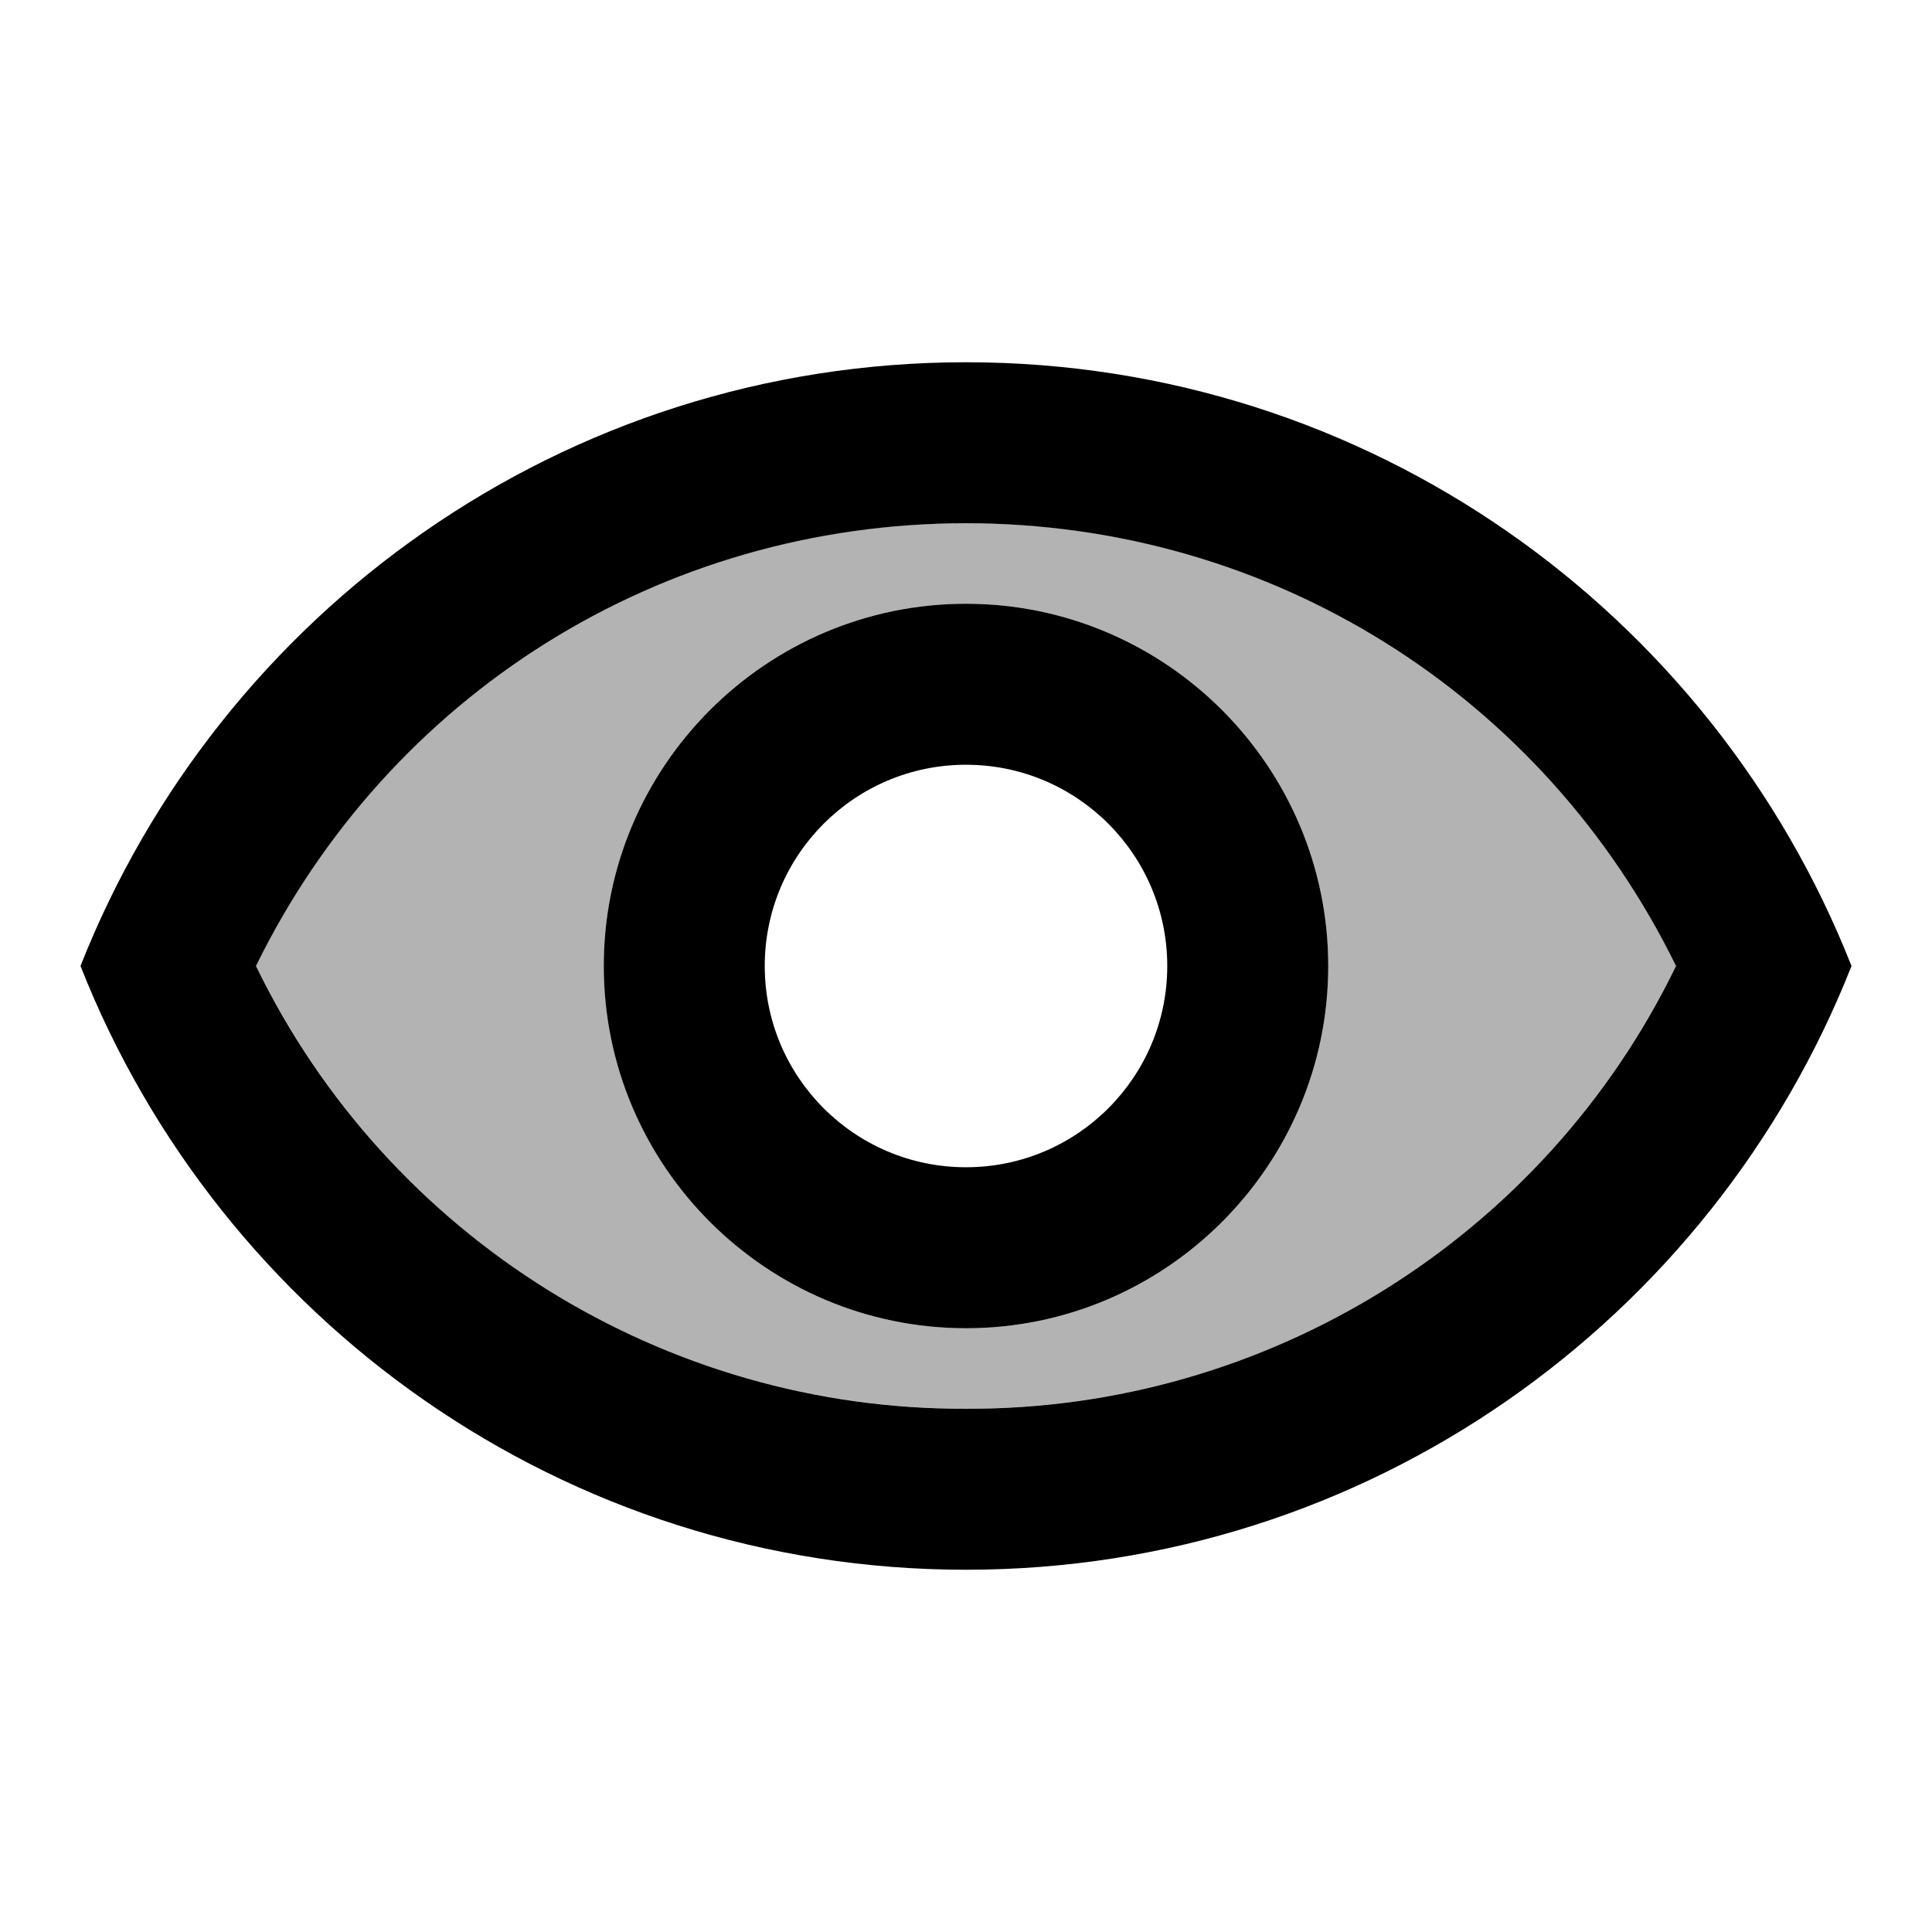
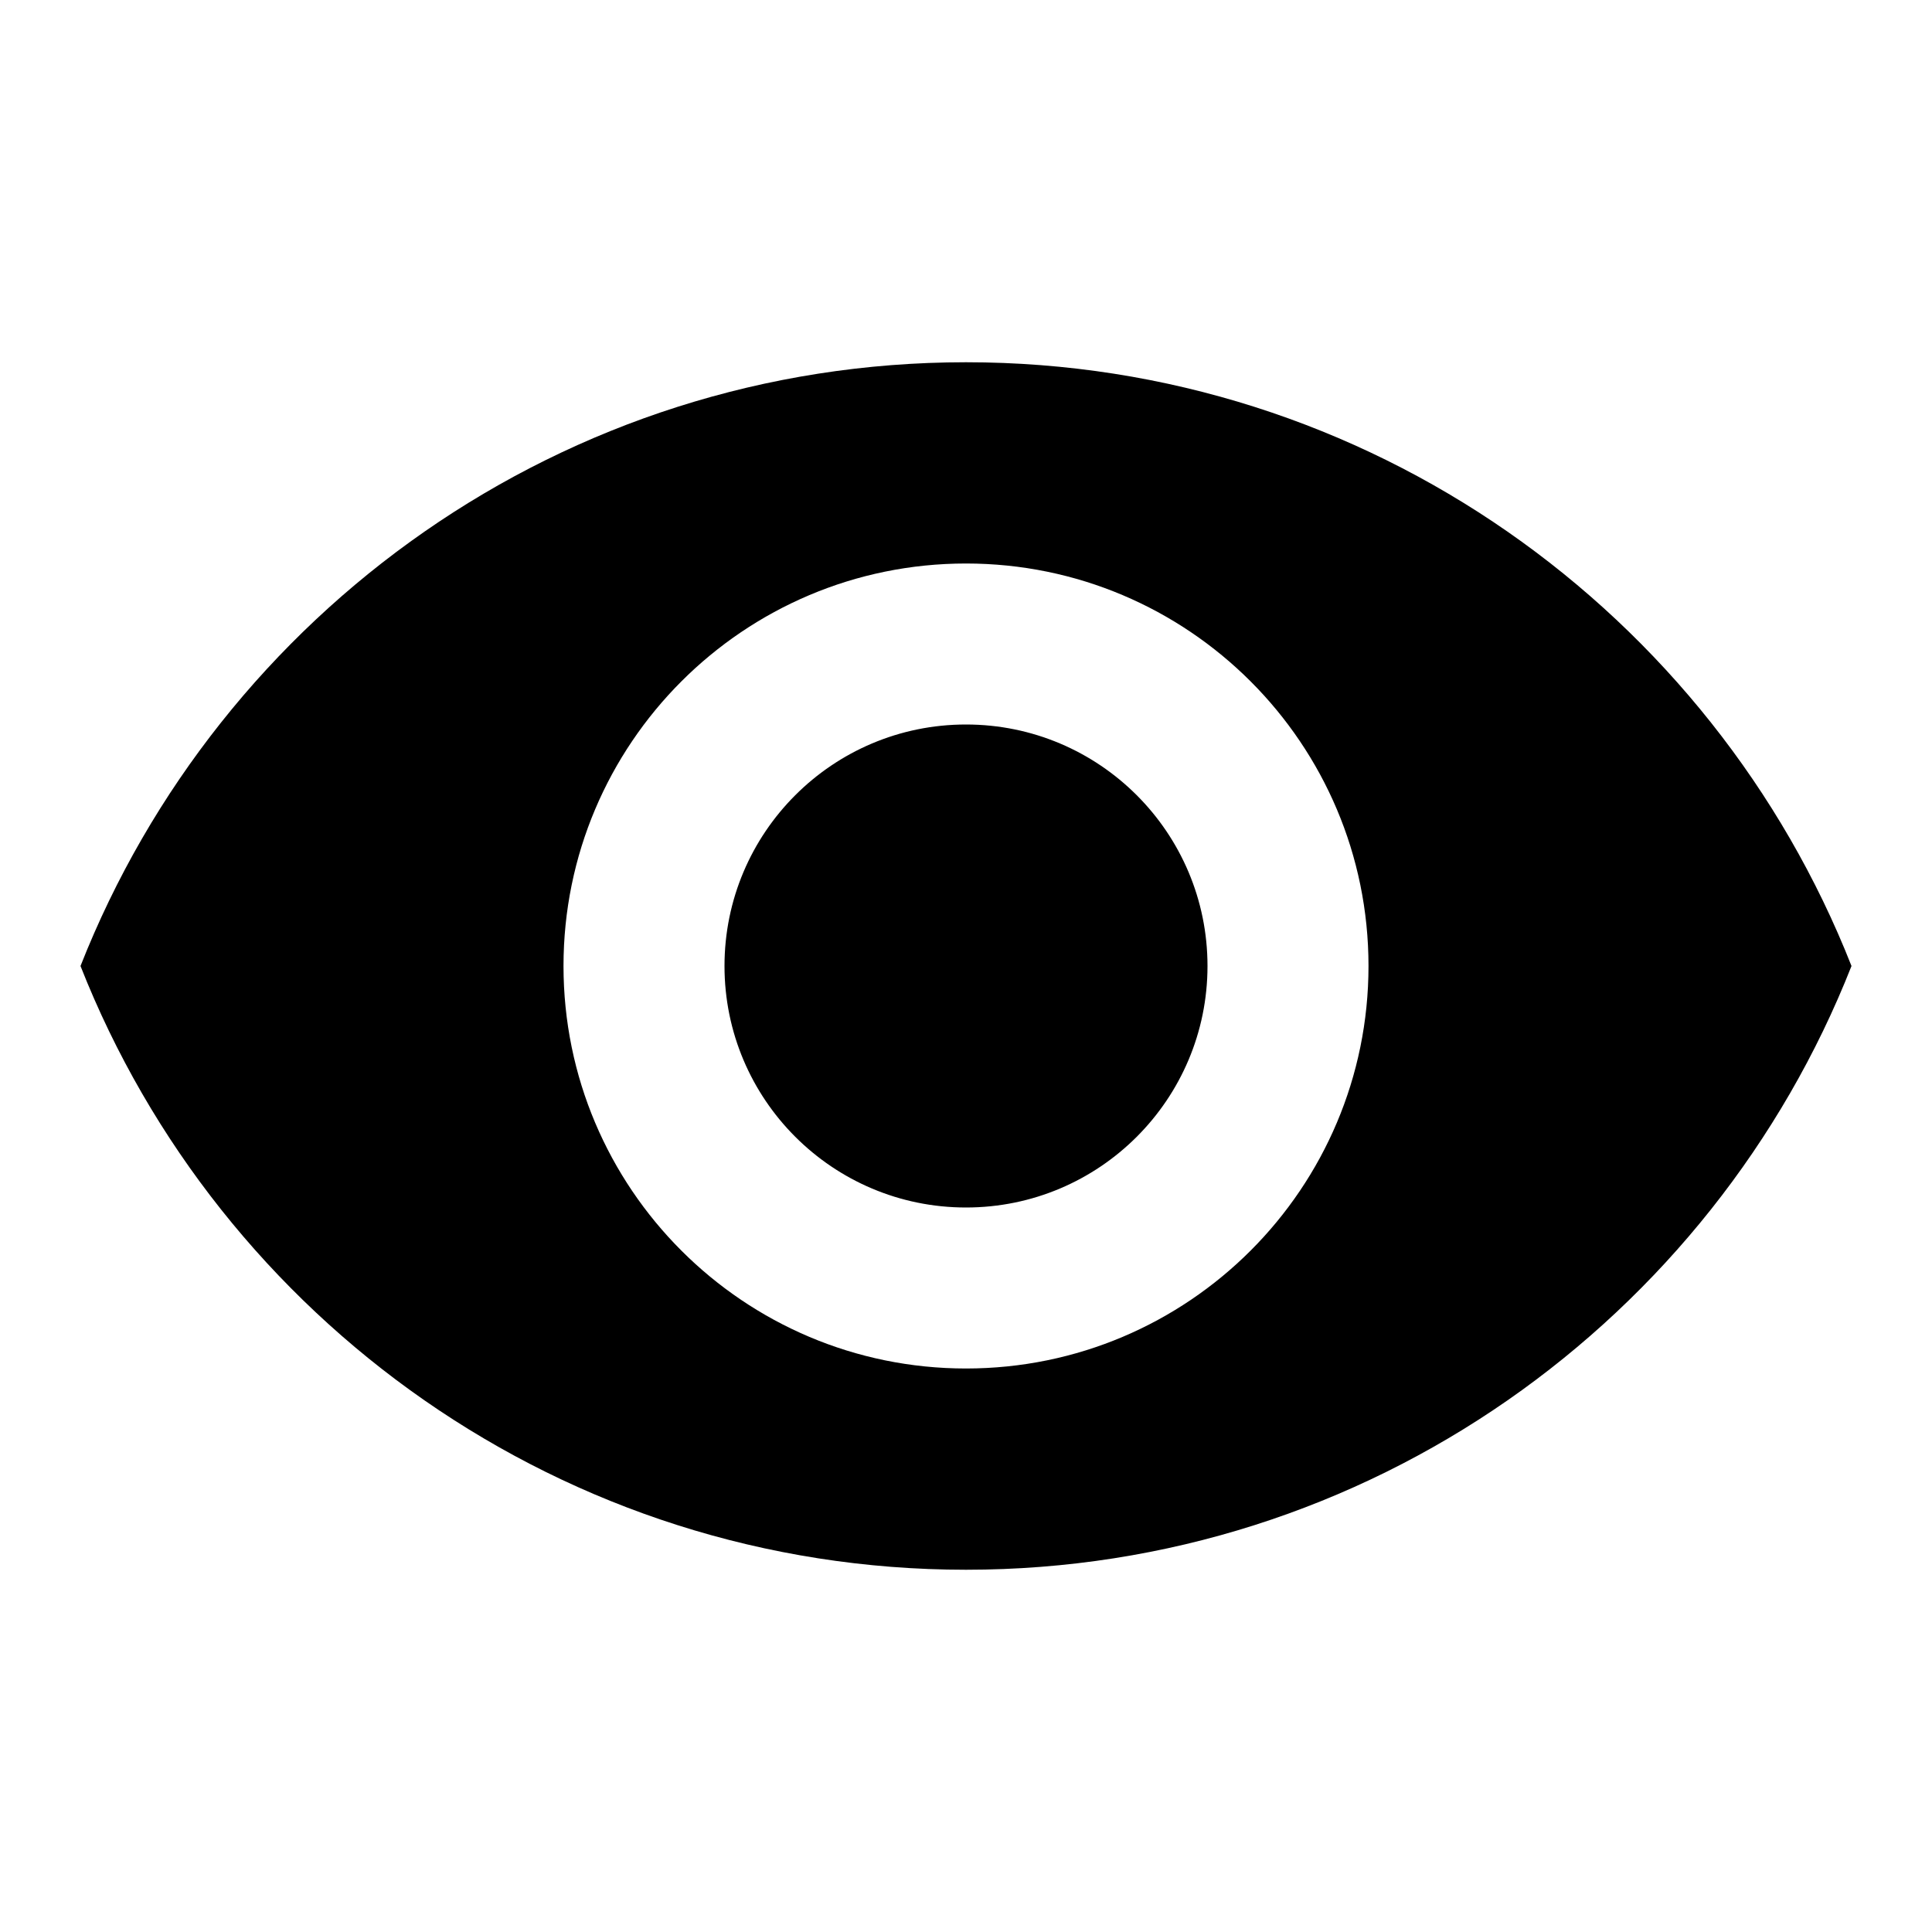
<svg xmlns="http://www.w3.org/2000/svg" width="24" height="24" viewBox="0 0 24 24">
-   <path fill="29292b" d="M12 6.5A9.77 9.77 0 0 0 3.18 12c1.65 3.37 5.02 5.5 8.82 5.5s7.17-2.13 8.82-5.5A9.77 9.77 0 0 0 12 6.5m0 10c-2.48 0-4.5-2.02-4.5-4.5S9.52 7.5 12 7.5s4.5 2.02 4.5 4.5s-2.02 4.5-4.5 4.5" opacity="0.3" />
-   <path fill="29292b" d="M12 4.5C7 4.5 2.73 7.61 1 12c1.73 4.39 6 7.5 11 7.5s9.27-3.11 11-7.5c-1.73-4.39-6-7.5-11-7.5m0 13A9.77 9.77 0 0 1 3.18 12C4.83 8.63 8.21 6.5 12 6.5s7.17 2.13 8.82 5.5A9.77 9.77 0 0 1 12 17.5m0-10c-2.48 0-4.5 2.02-4.5 4.5s2.02 4.5 4.5 4.5s4.5-2.02 4.5-4.5s-2.02-4.5-4.5-4.5m0 7a2.5 2.5 0 0 1 0-5a2.5 2.5 0 0 1 0 5" />
+   <path fill="29292b" d="M12 9a3 3 0 0 0-3 3a3 3 0 0 0 3 3a3 3 0 0 0 3-3a3 3 0 0 0-3-3m0 8a5 5 0 0 1-5-5a5 5 0 0 1 5-5a5 5 0 0 1 5 5a5 5 0 0 1-5 5m0-12.5C7 4.5 2.73 7.61 1 12c1.73 4.39 6 7.5 11 7.5s9.27-3.11 11-7.5c-1.73-4.39-6-7.5-11-7.5" />
</svg>
